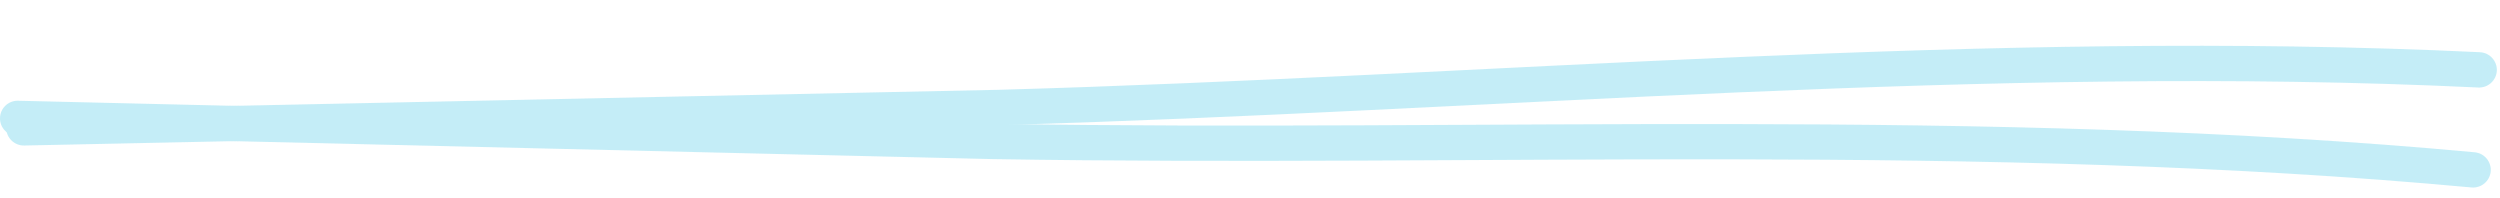
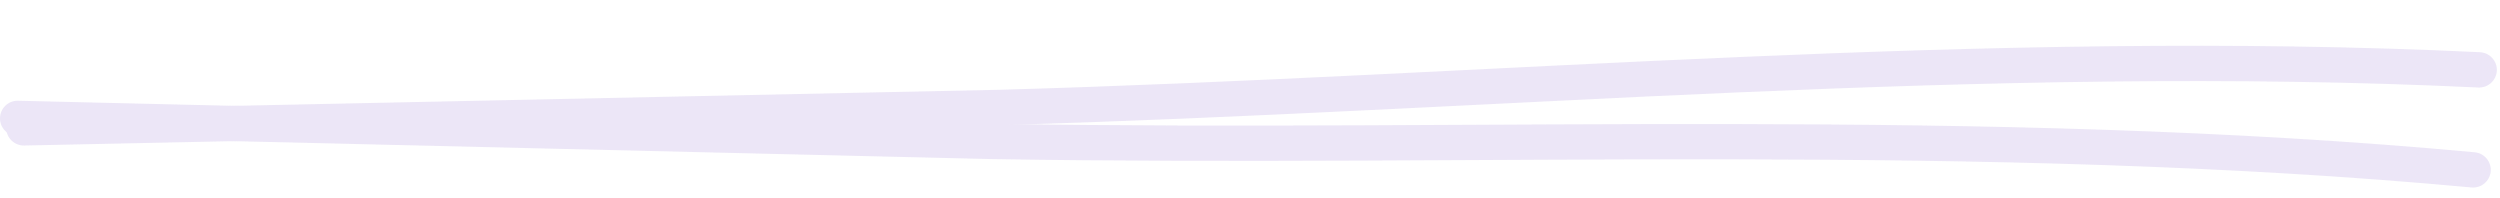
- <svg xmlns="http://www.w3.org/2000/svg" width="354" height="28" fill="#3ac4e5" opacity=".3" fill-rule="evenodd">
+ <svg xmlns="http://www.w3.org/2000/svg" width="354" height="28" fill="#BFACE3" opacity=".3" fill-rule="evenodd">
  <path d="M350.428 21.563c-69.471-6.432-140.117-2.875-209.763-4.033L2.534 14.264A2.5 2.5 0 0 0 0 16.73a2.5 2.5 0 0 0 2.465 2.533l138.115 3.266c69.522 1.158 140.034-2.408 209.38 4.016a2.51 2.51 0 0 0 2.725-2.258c.125-1.375-.892-2.591-2.258-2.724z" />
  <path d="M351.174 7.393c-69.688-3.329-140.105 3.374-209.734 5.321L3.301 15.608A2.5 2.5 0 0 0 .88 18.185a2.5 2.5 0 0 0 2.576 2.421l138.124-2.893c69.503-1.942 139.787-8.647 209.35-5.32a2.51 2.51 0 0 0 2.622-2.377c.063-1.379-1.007-2.549-2.378-2.621z" />
</svg>
